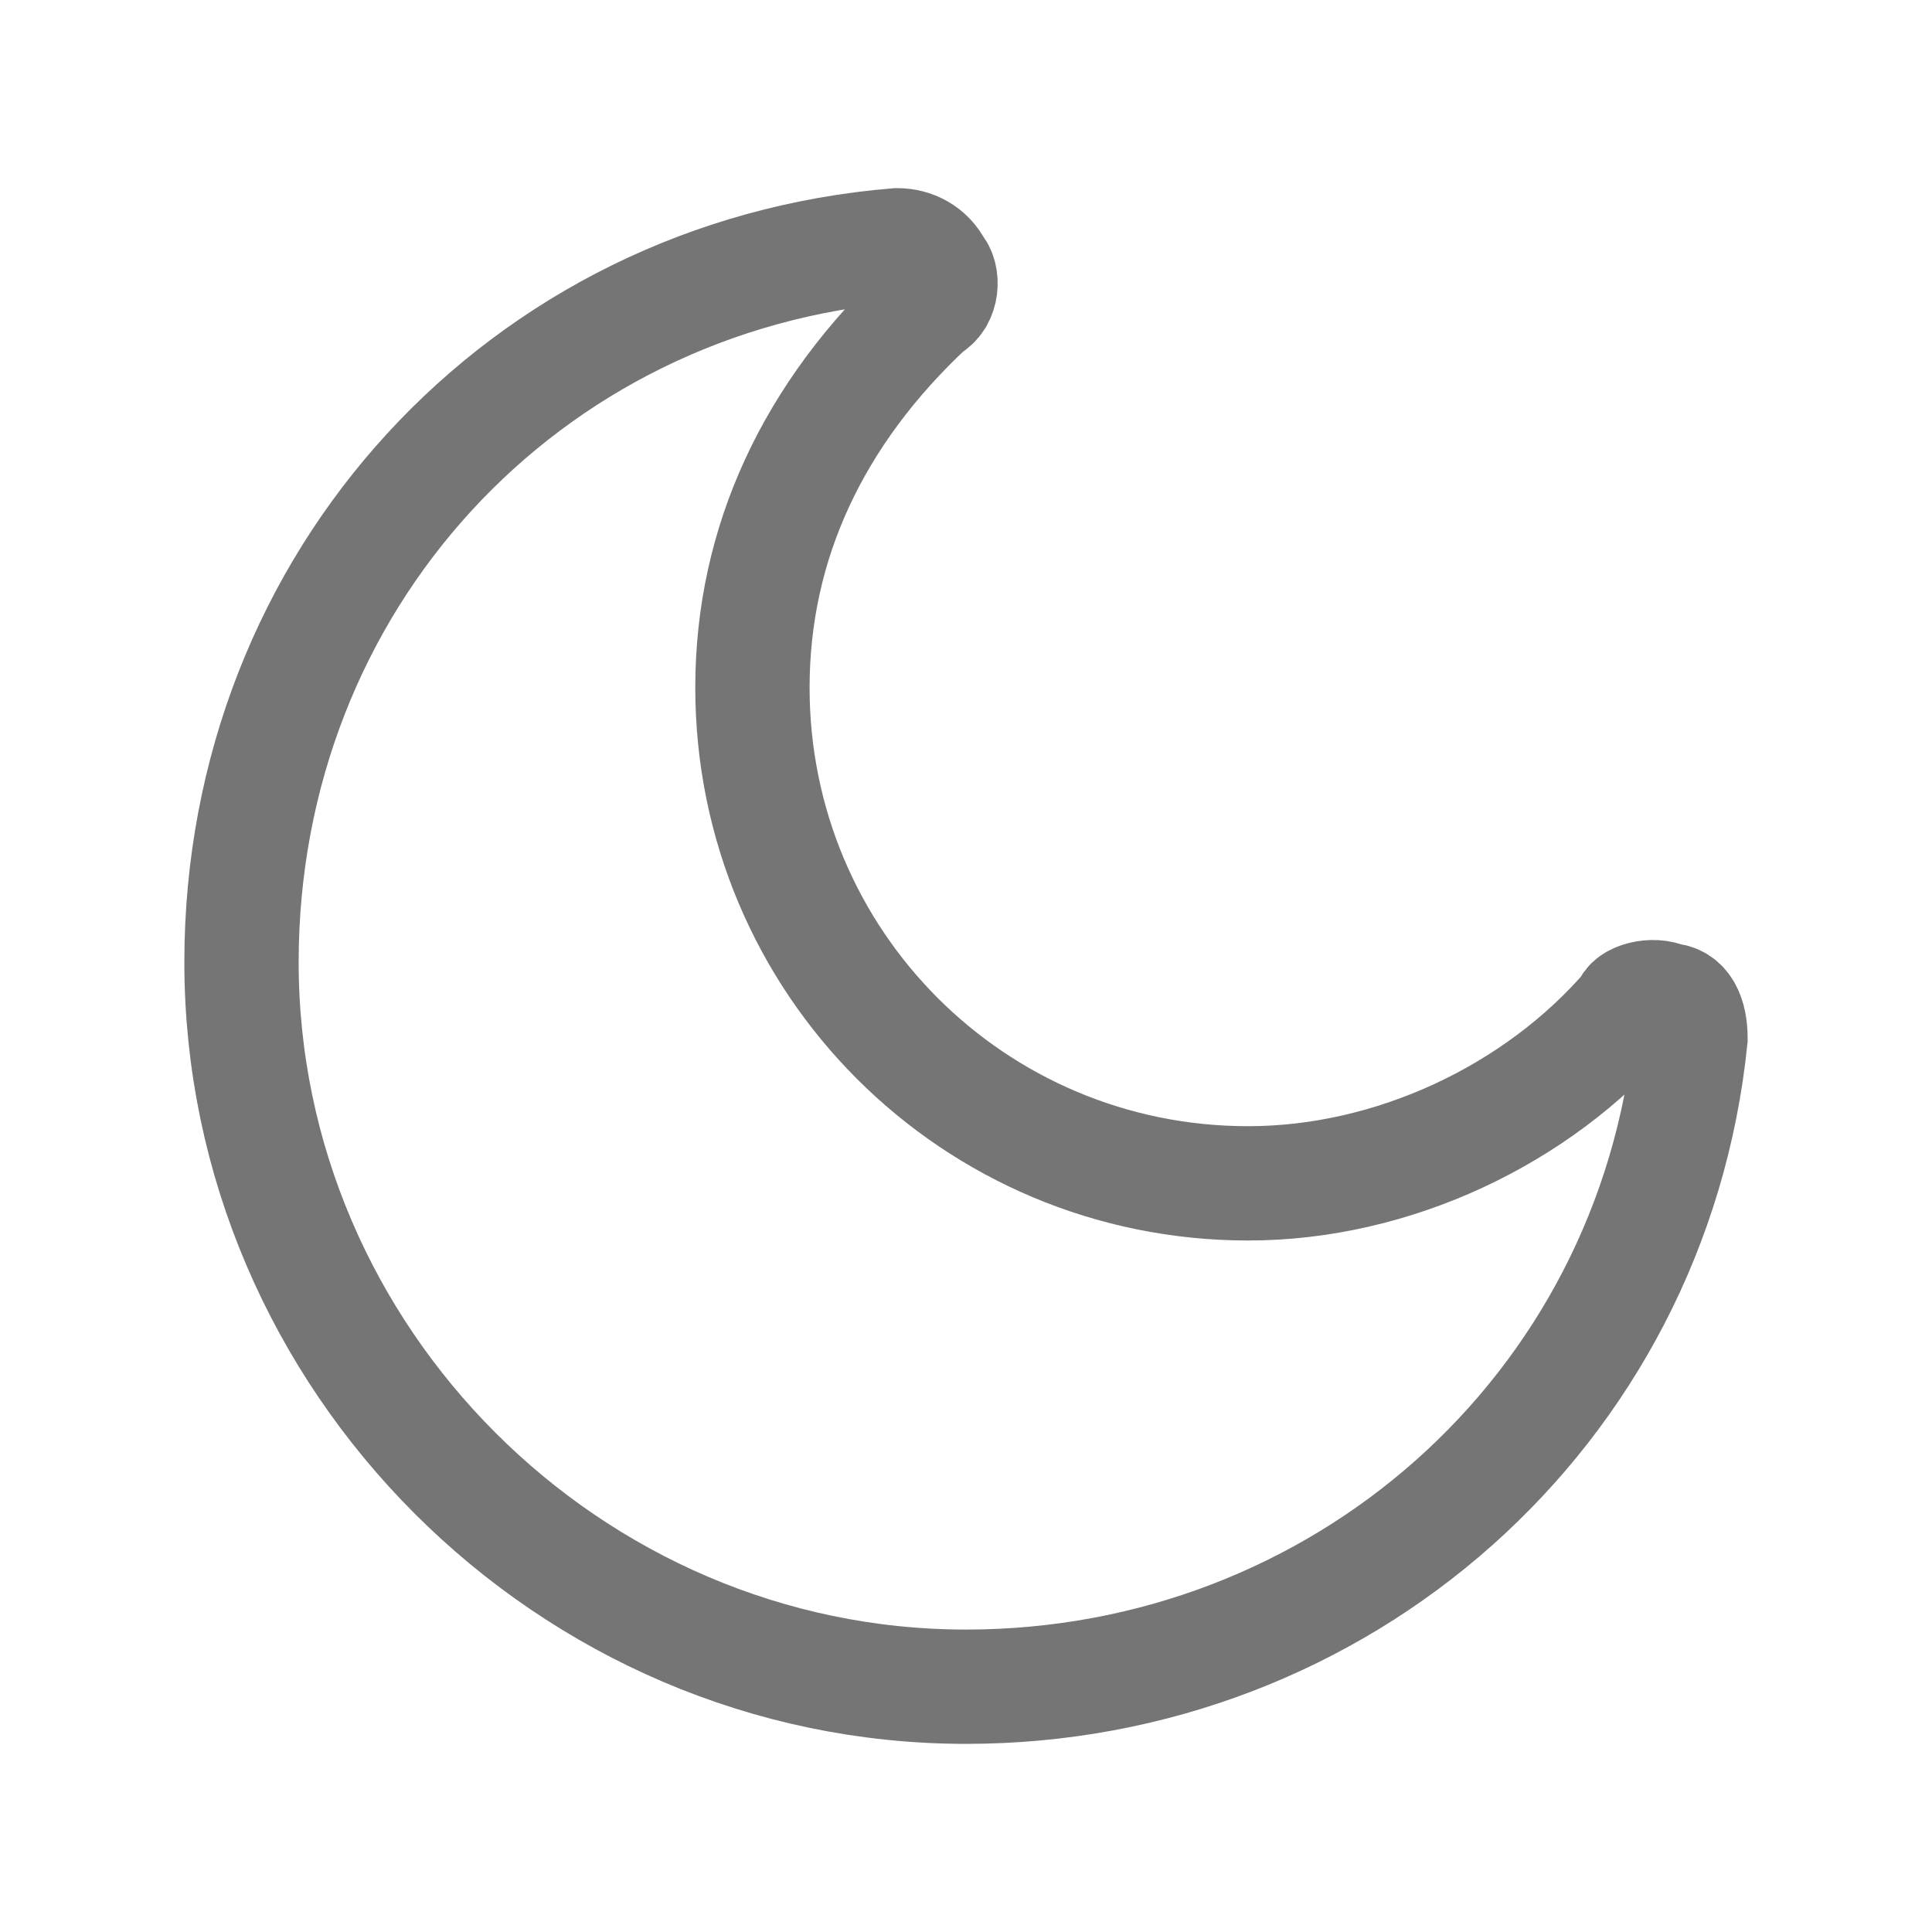
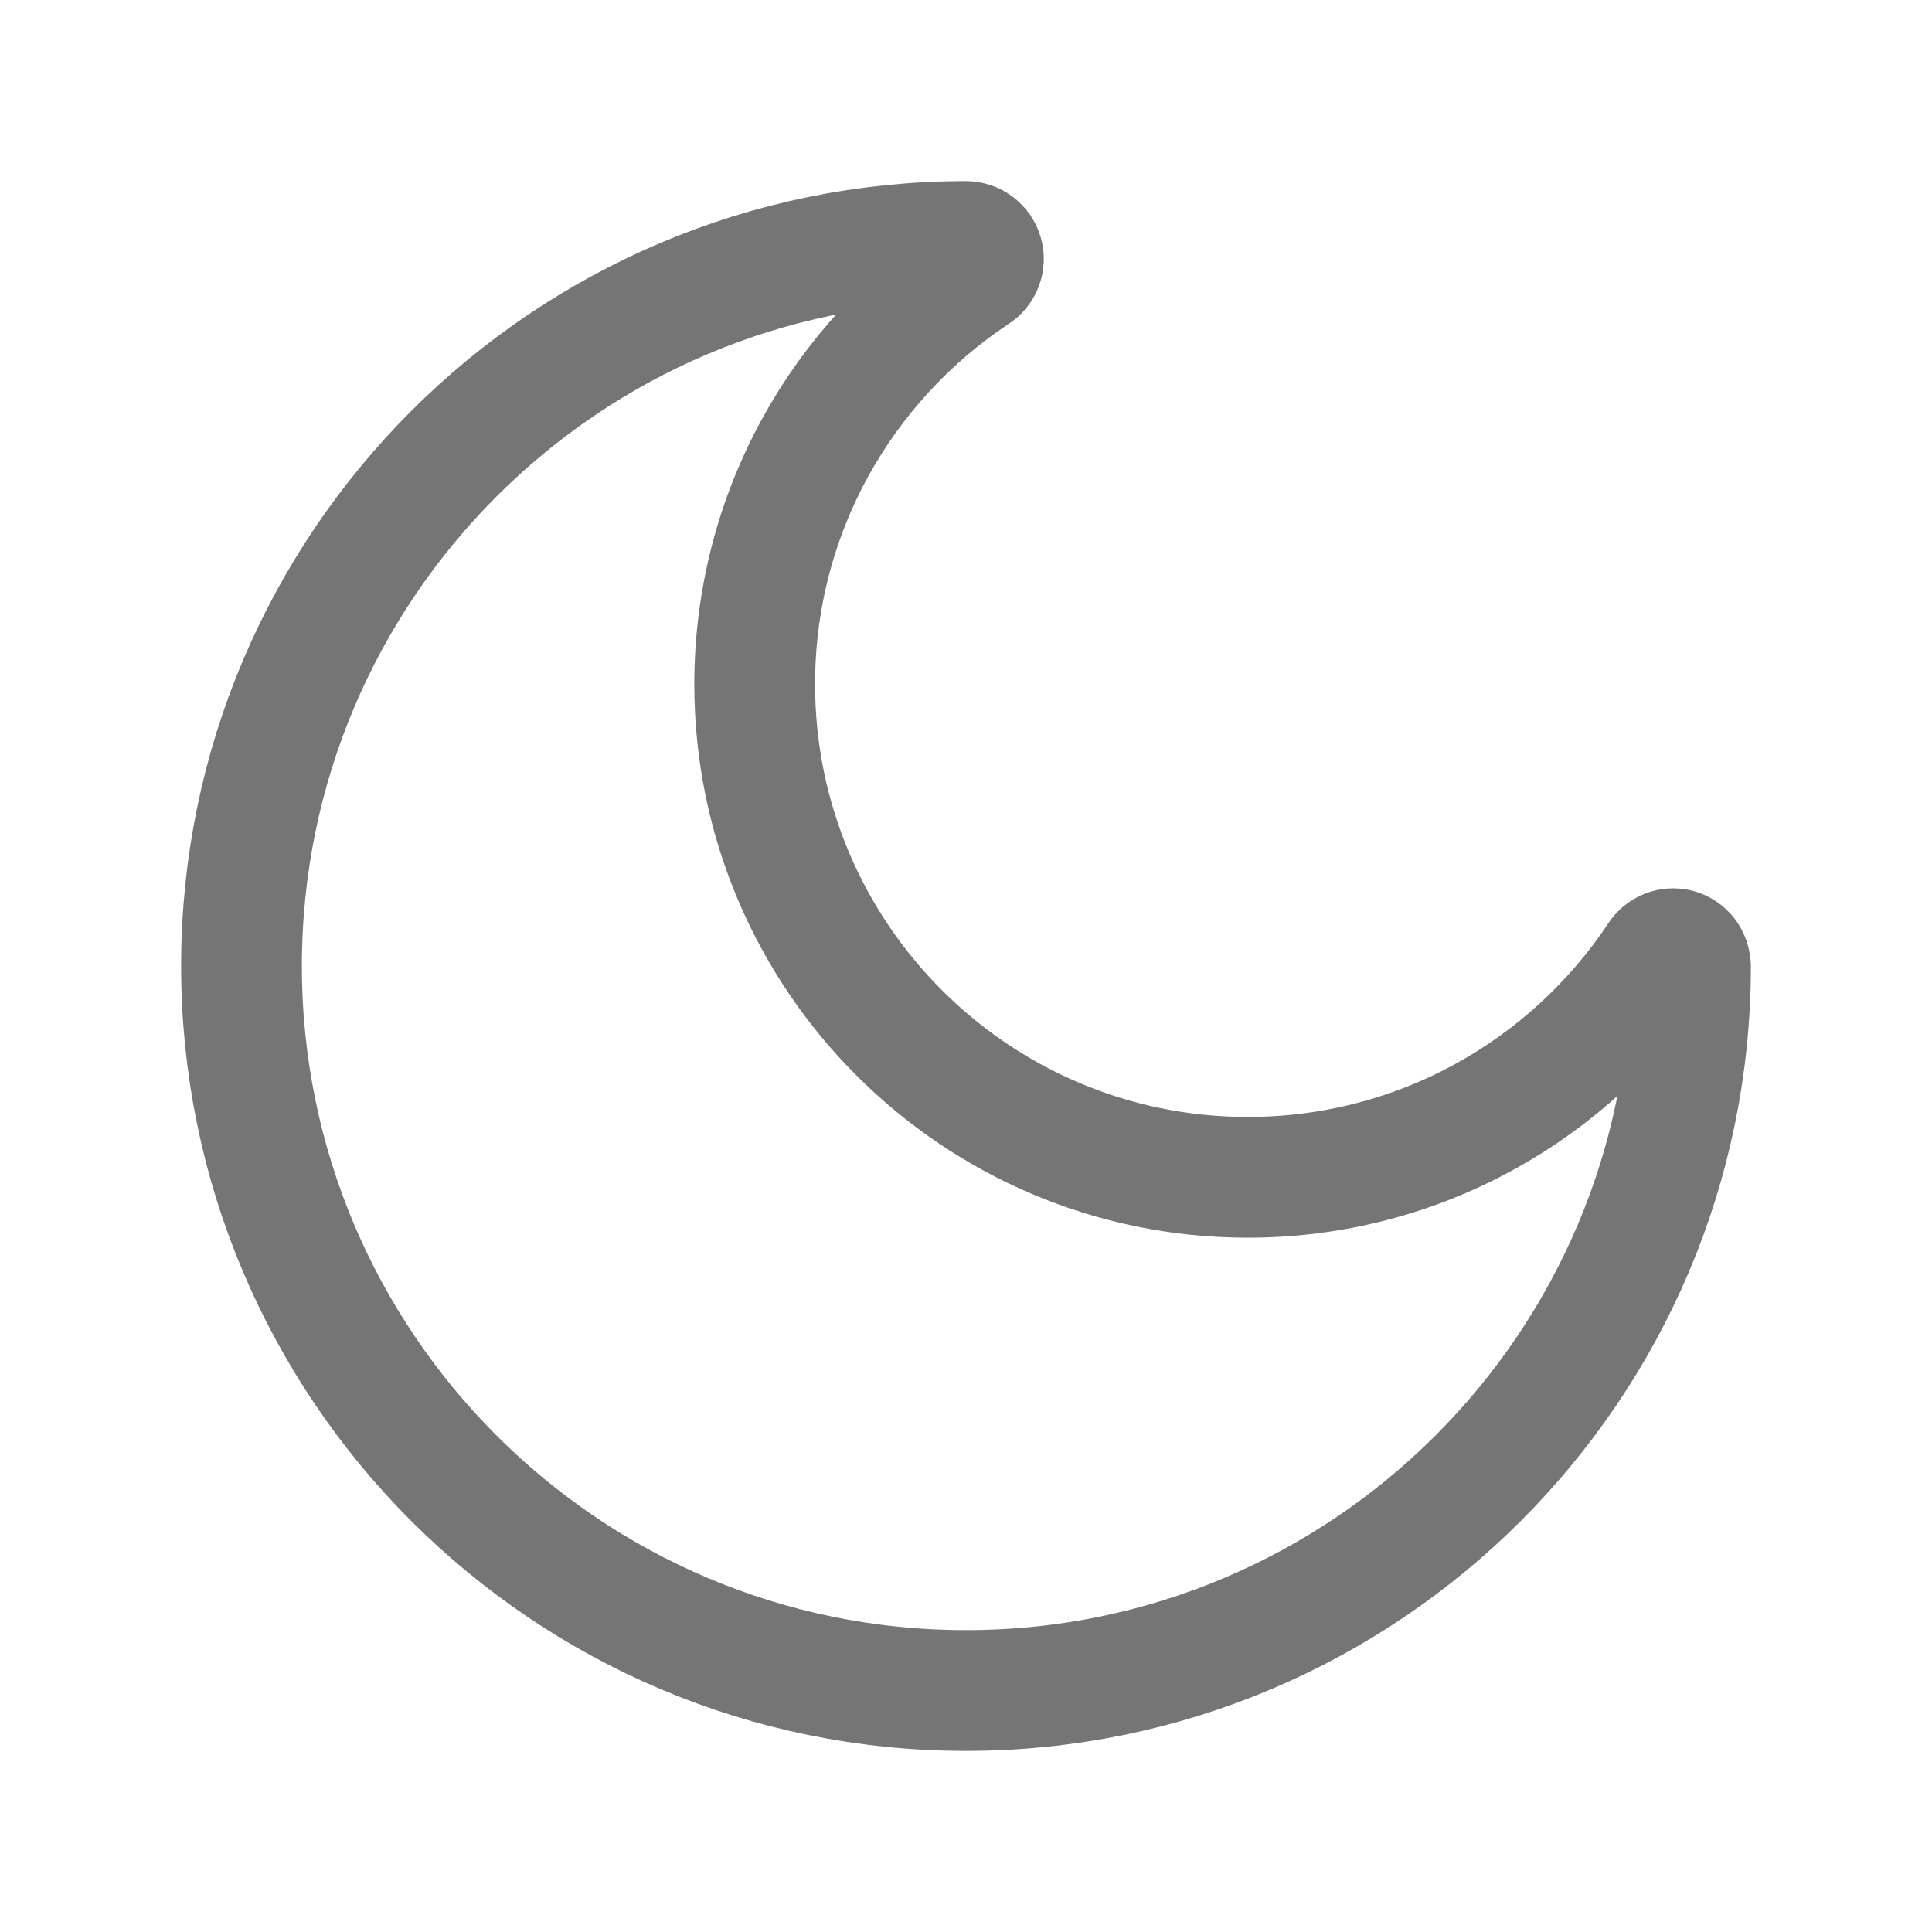
- <svg xmlns="http://www.w3.org/2000/svg" fill-rule="evenodd" stroke-miterlimit="10" clip-rule="evenodd" viewBox="0 0 24 24">
-   <path fill="none" stroke="#757575" stroke-width="1.42" d="M20.716 12.426c-.19-.094-.474 0-.474.095-1.137 1.326-2.937 2.179-4.737    2.179-3.41 0-6.158-2.747-6.158-6.158 0-1.8.758-3.41 2.179-4.737.19-.094.19-.379.095-.473-.095-.19-.284-.285-.474-.285C6.505   3.426 3 7.216 3 11.953c0 4.926 4.074 9 9 9 4.642 0 8.526-3.411   9-8.053 0-.284-.095-.474-.284-.474z" />
+ <svg xmlns="http://www.w3.org/2000/svg" fill-rule="evenodd" stroke-linecap="round" stroke-linejoin="round" stroke-miterlimit="1.5" clip-rule="evenodd" viewBox="0 0 24 24">
+   <path fill="none" stroke="#757575" stroke-width="1.5" d="M20.603 11.886c.05-.081.148-.119.24-.093.091.026.154.109.154.205.003    0 .003.001.003.002 0 4.967-4.033 9-9 9s-9-4.033-9-9 4.033-9   9-9h.002c.096.001.18.065.206.157.027.092-.011.191-.093.242-1.652    1.095-2.74 2.972-2.74 5.101 0 3.38 2.745 6.125 6.125 6.125 2.129   0 4.006-1.088 5.103-2.739z" />
</svg>
